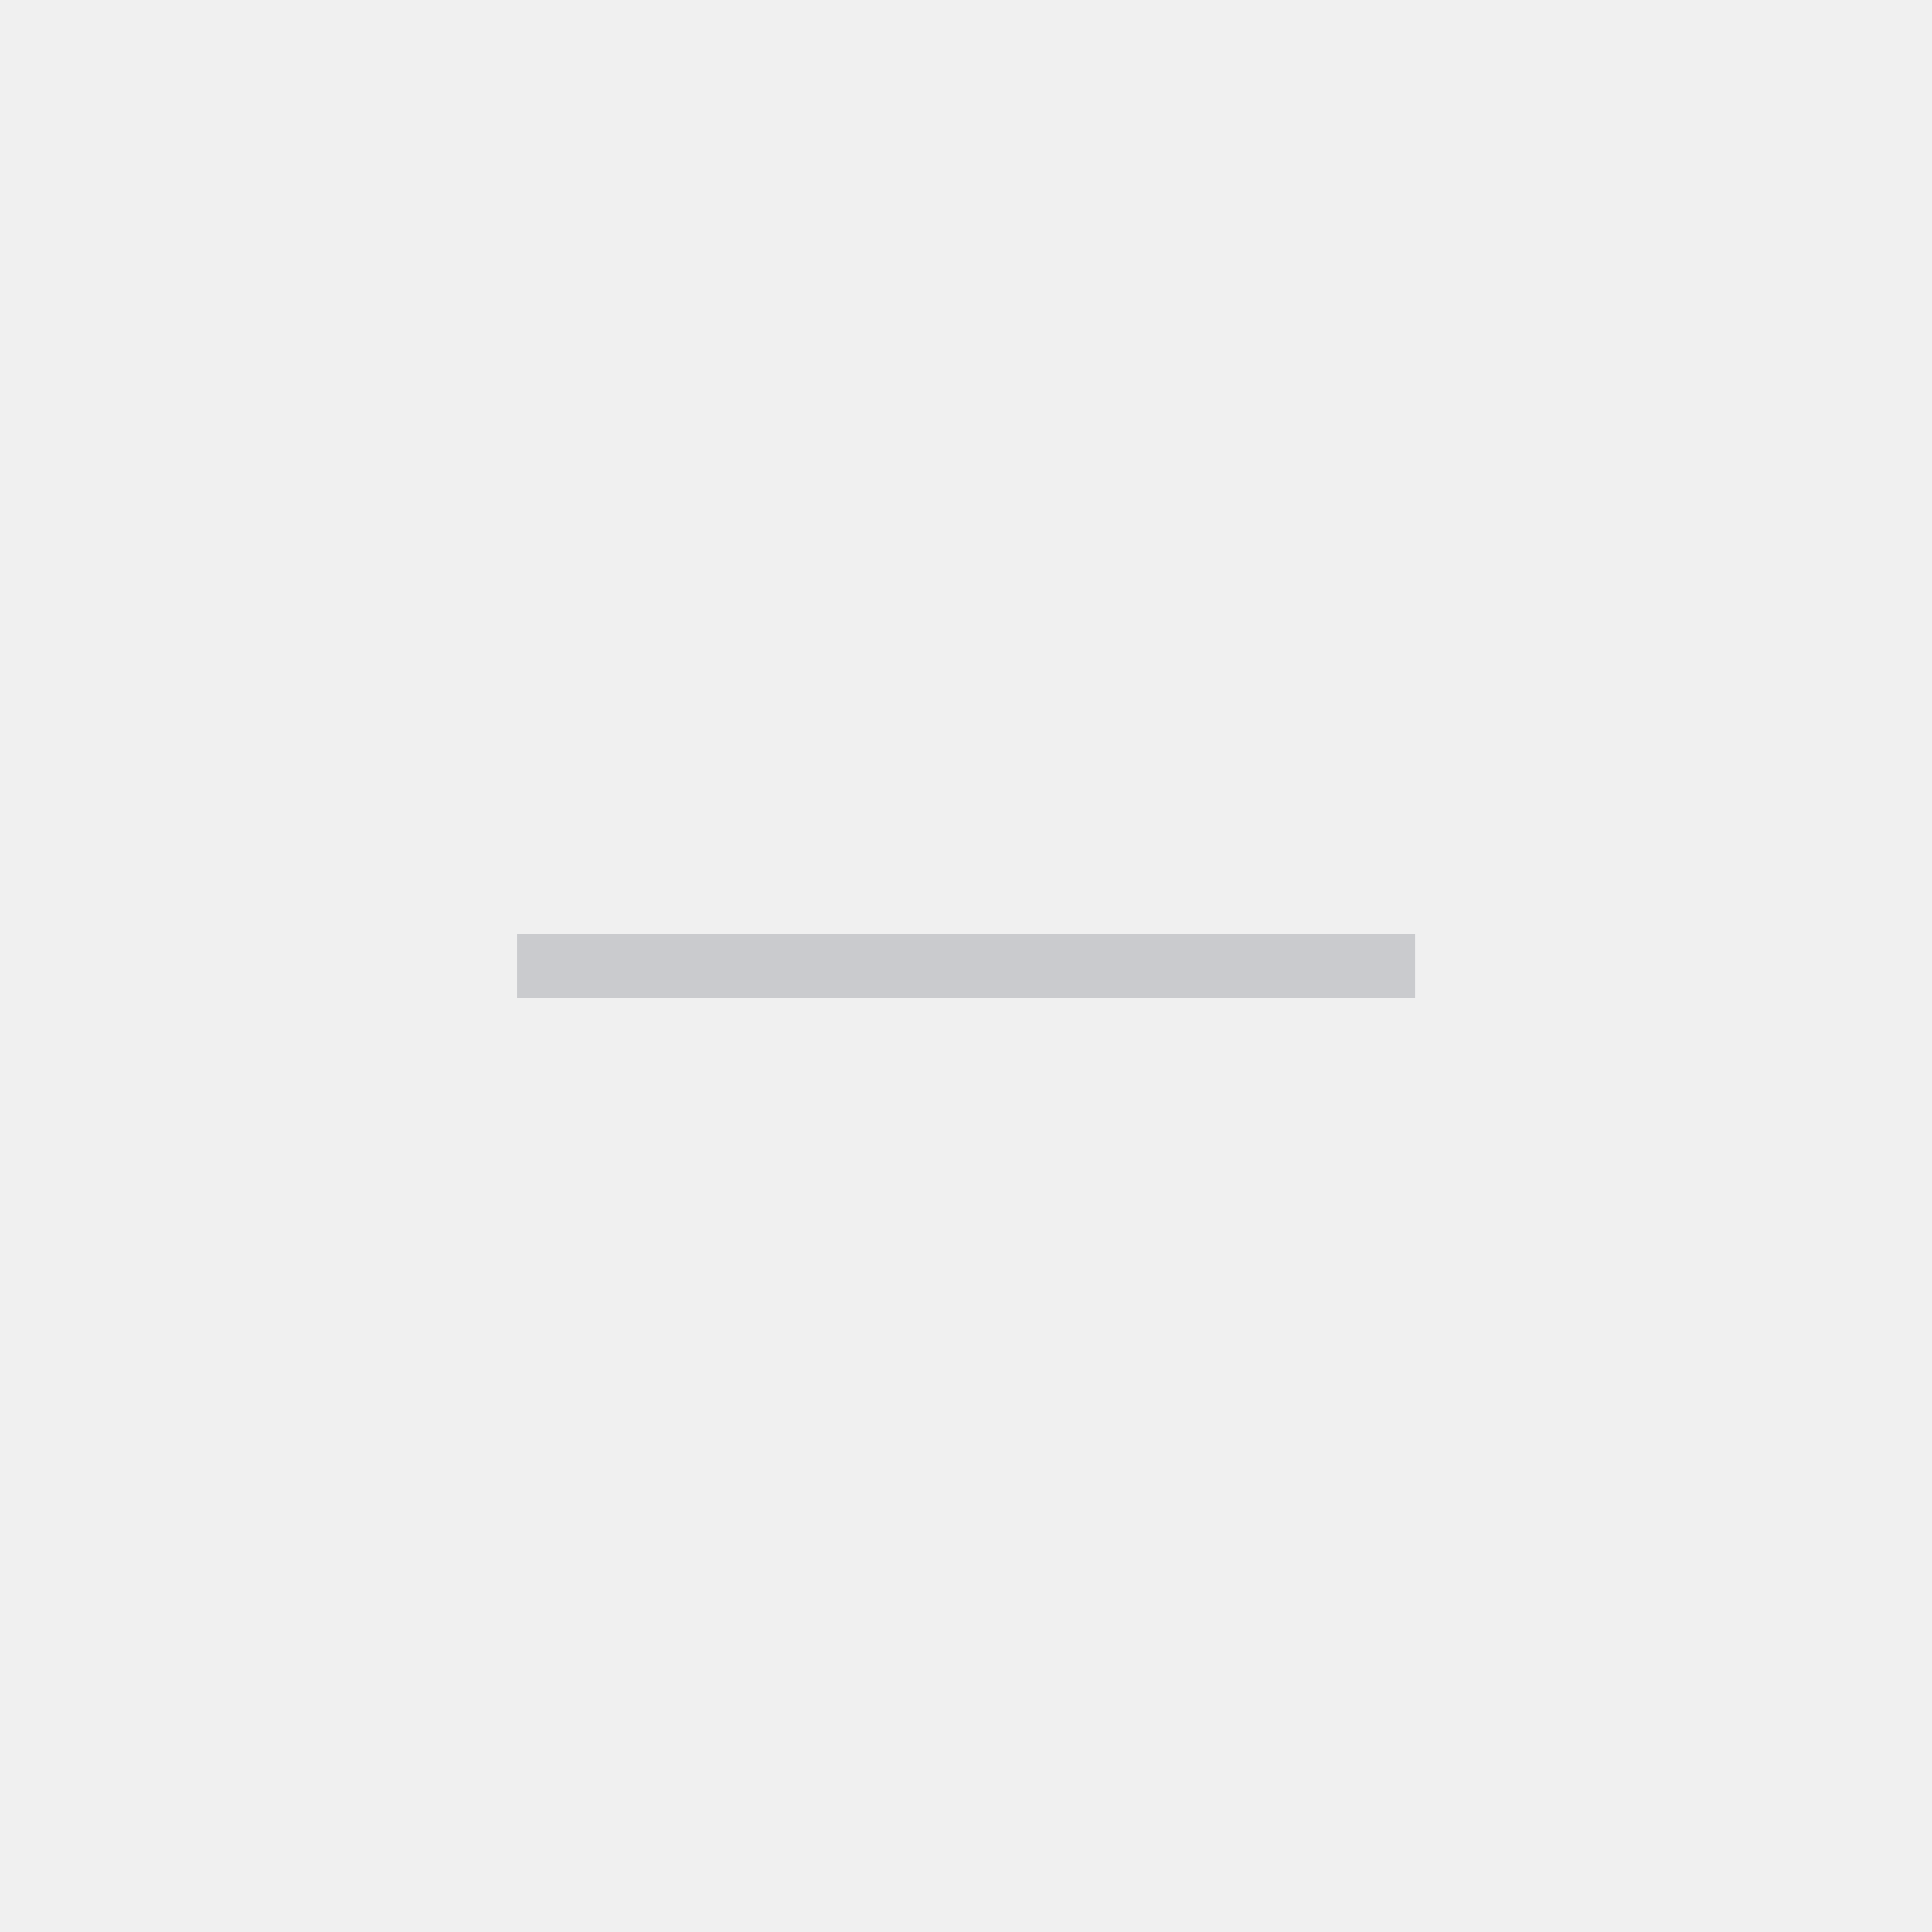
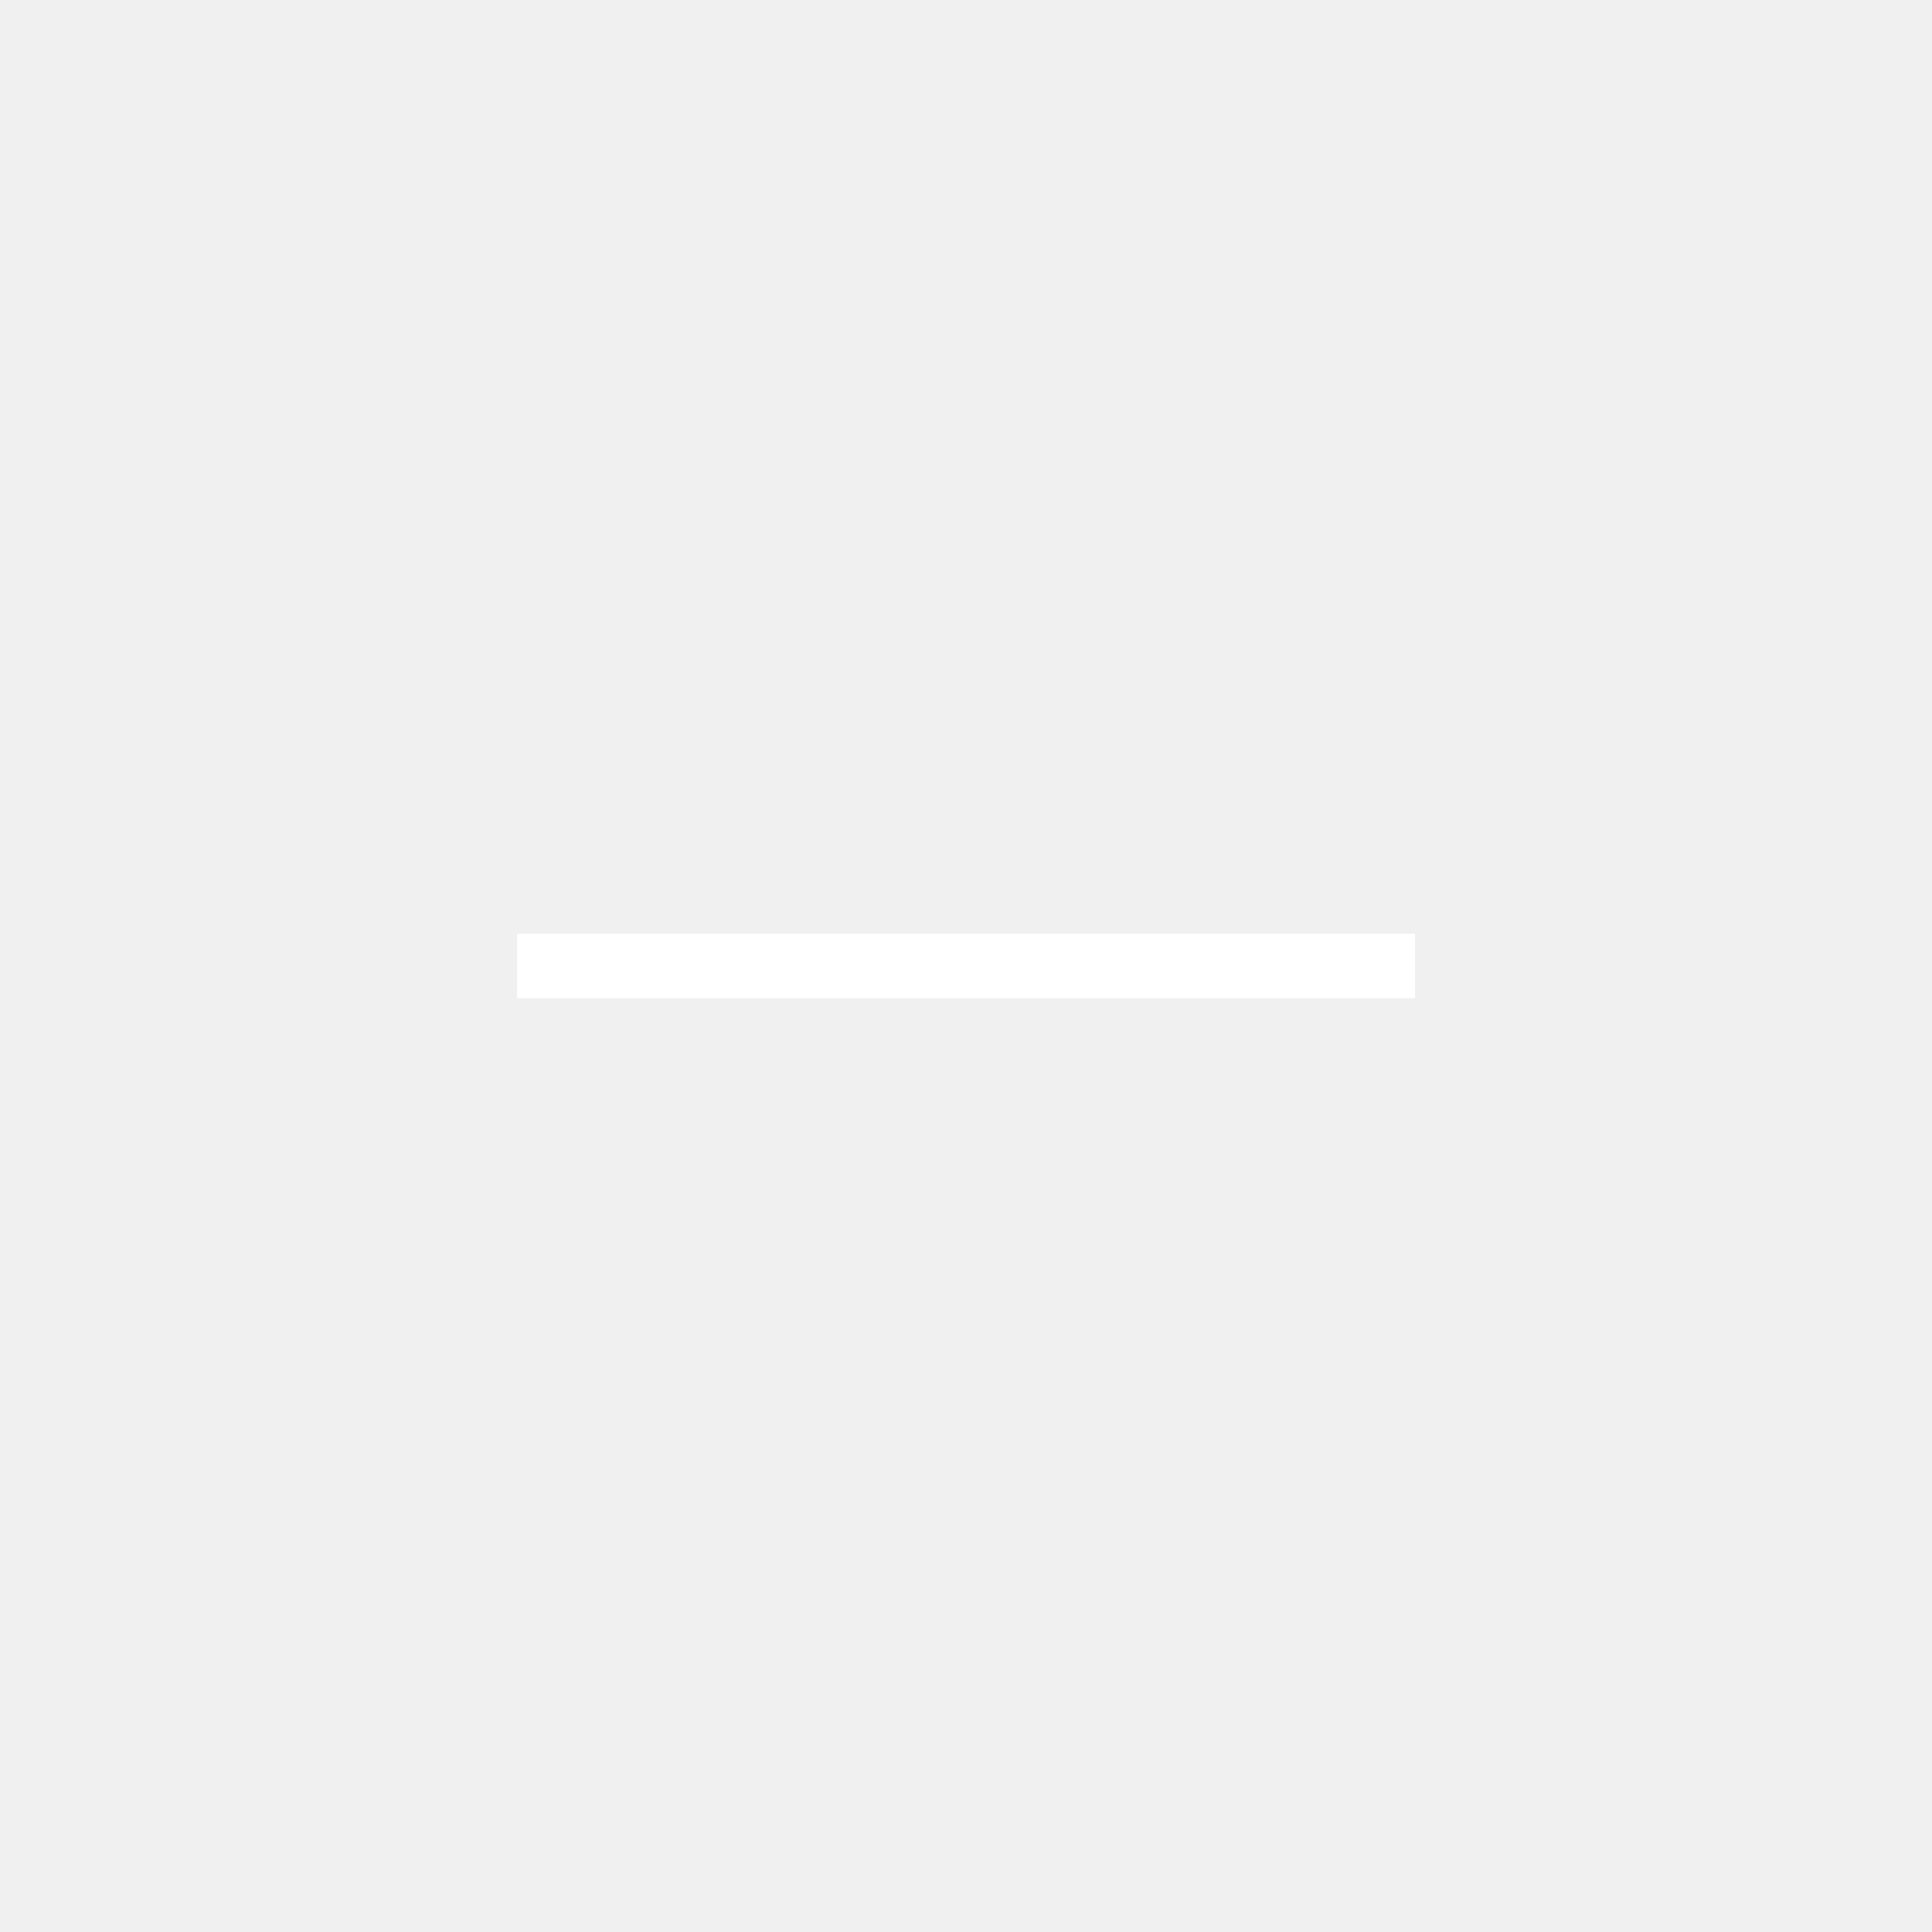
<svg xmlns="http://www.w3.org/2000/svg" id="svg8" version="1.1" viewBox="0 0 7.937 7.938" height="30" width="30">
  <defs id="defs2" />
  <g transform="translate(0,-289.0625)" id="layer1">
    <g transform="matrix(0.2645833,0,0,0.2645833,11.89587,2.95642)" id="4" />
    <g transform="matrix(0.2645833,0,0,0.2645833,5.935576,3.503888)" id="4-7" />
-     <polygon fill="#CACBCE" points="25,20 25,19 24.529,19 15.471,19 15,19 15,20 15.471,20 24.529,20 " id="polygon2" transform="matrix(0.3689657,0,0,0.2645833,-3.410564,287.8719)" style="fill:#CACBCE;fill-opacity:1" />
+     <polygon fill="#ffffff" points="25,20 25,19 24.529,19 15.471,19 15,19 15,20 15.471,20 24.529,20 " id="polygon2" transform="matrix(0.3689657,0,0,0.2645833,-3.410564,287.8719)" style="fill:#ffffff;fill-opacity:1" />
  </g>
</svg>
